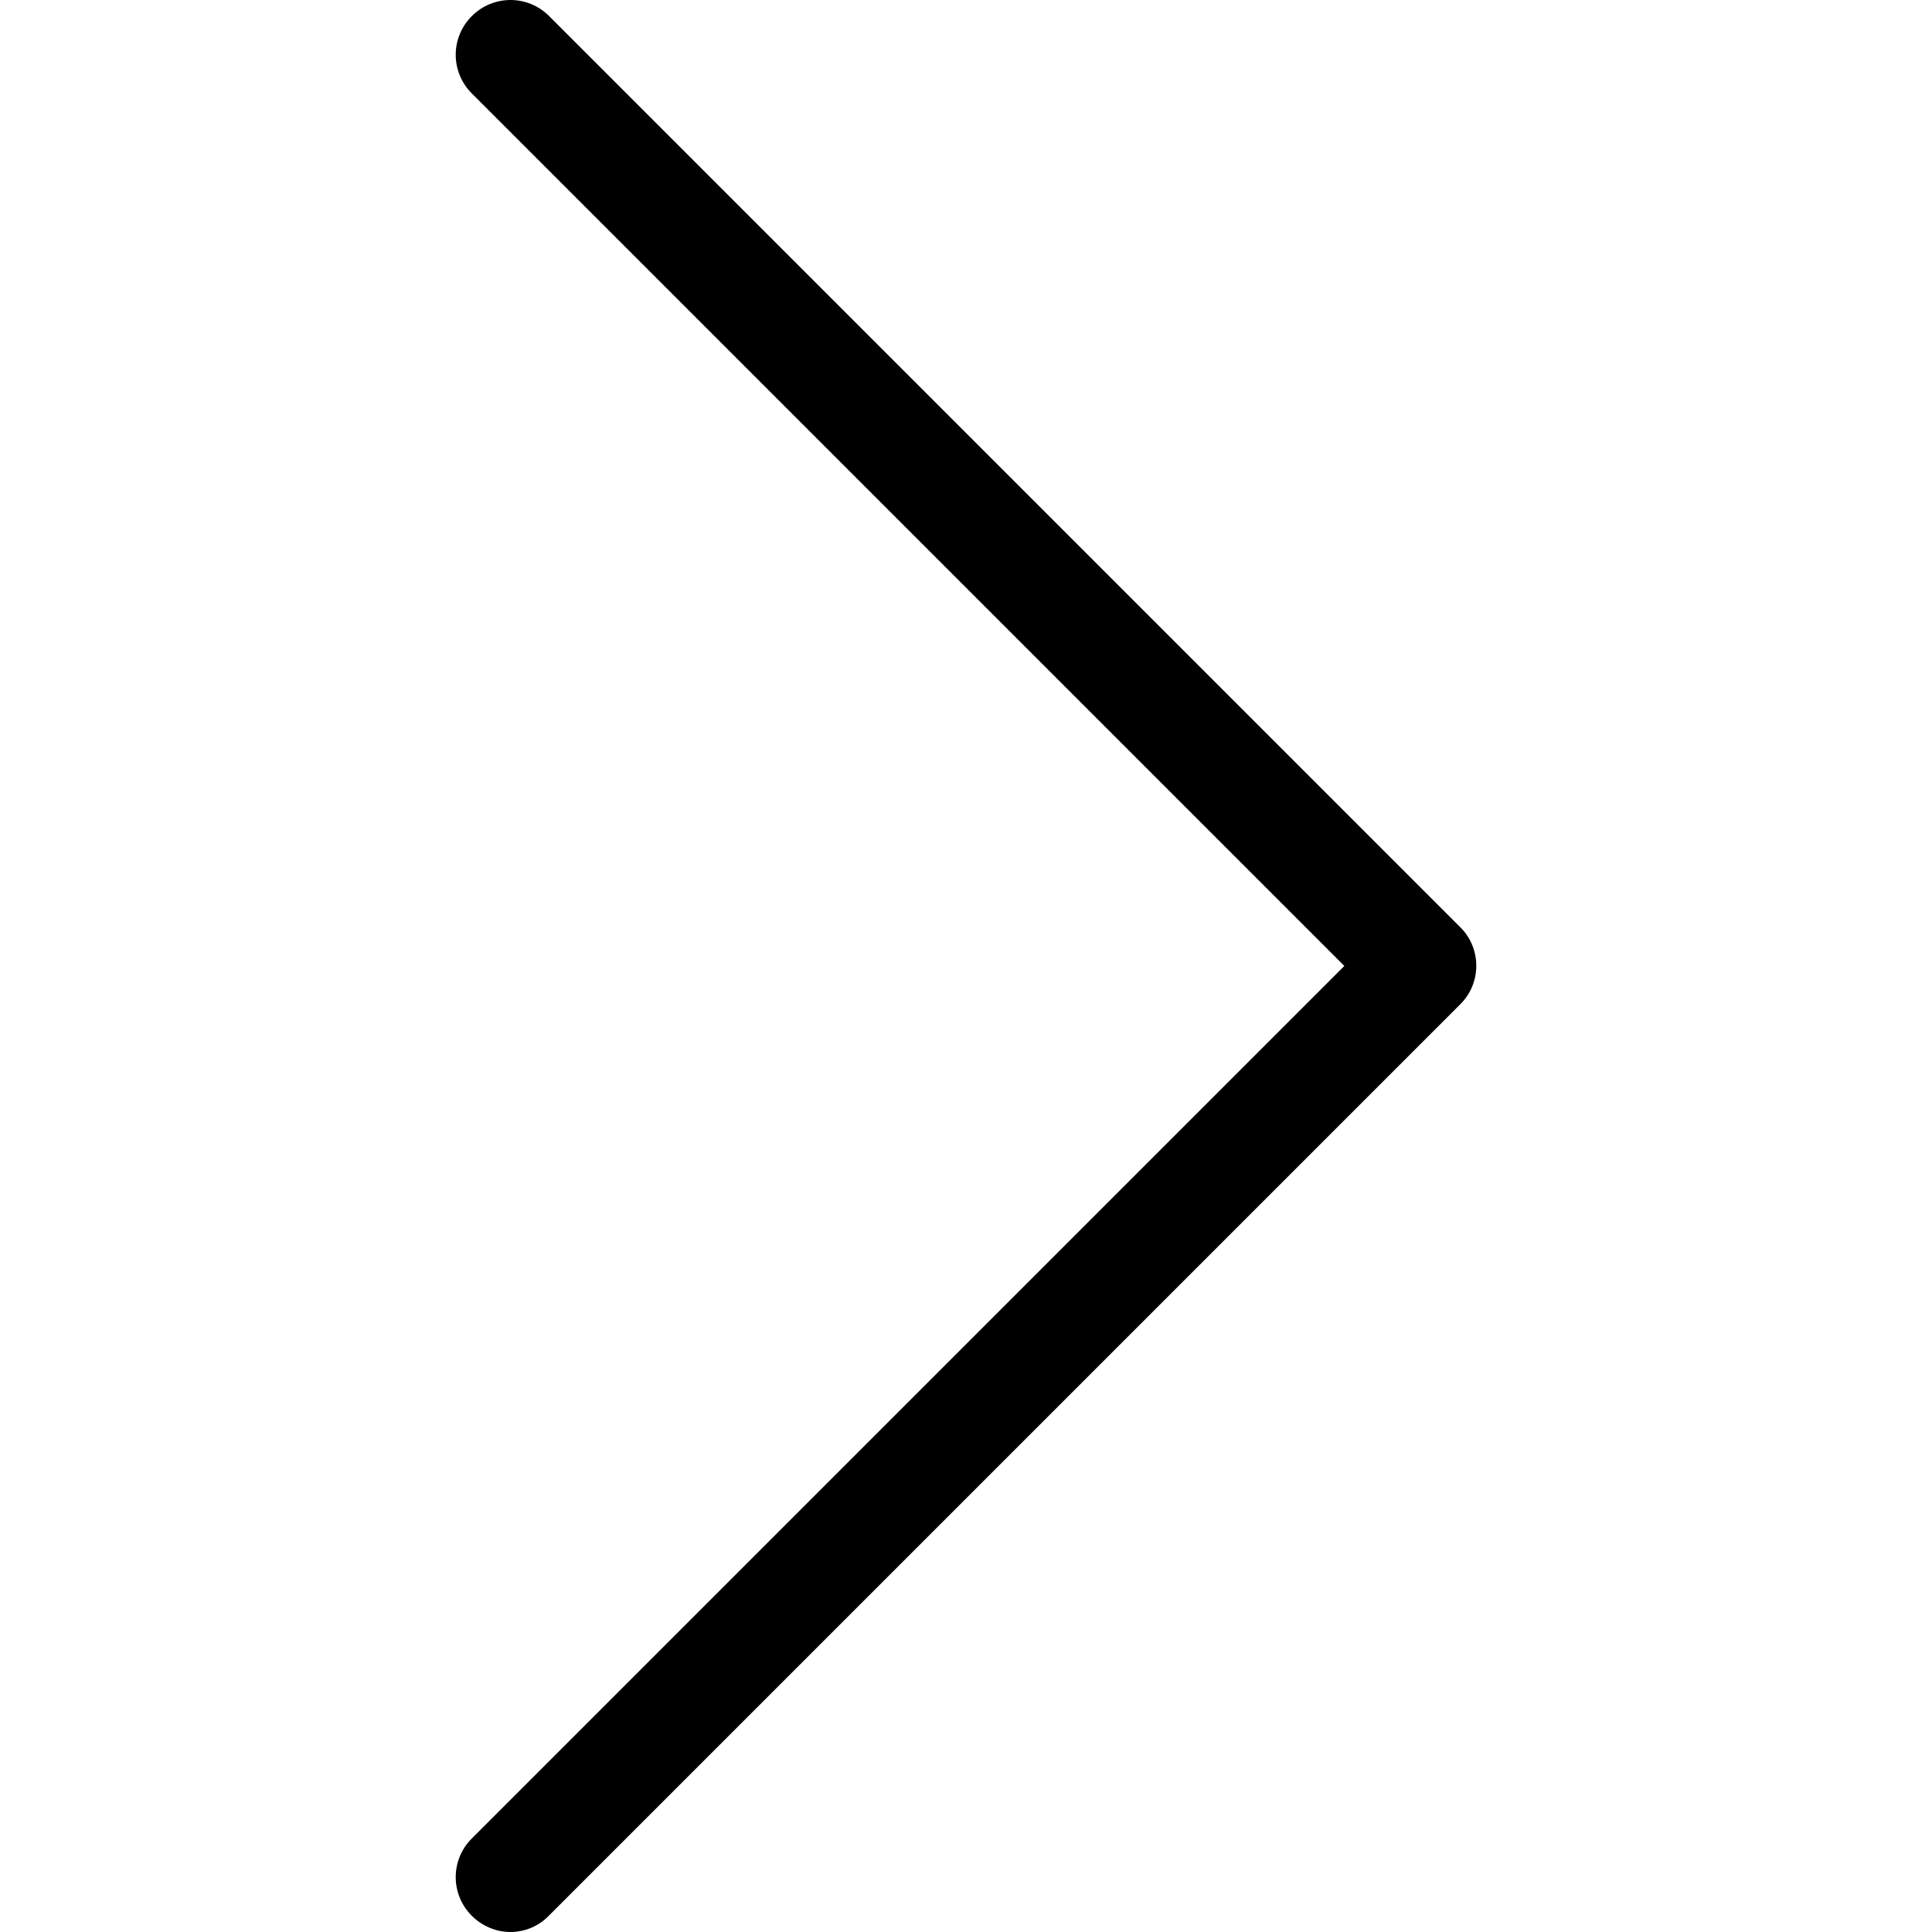
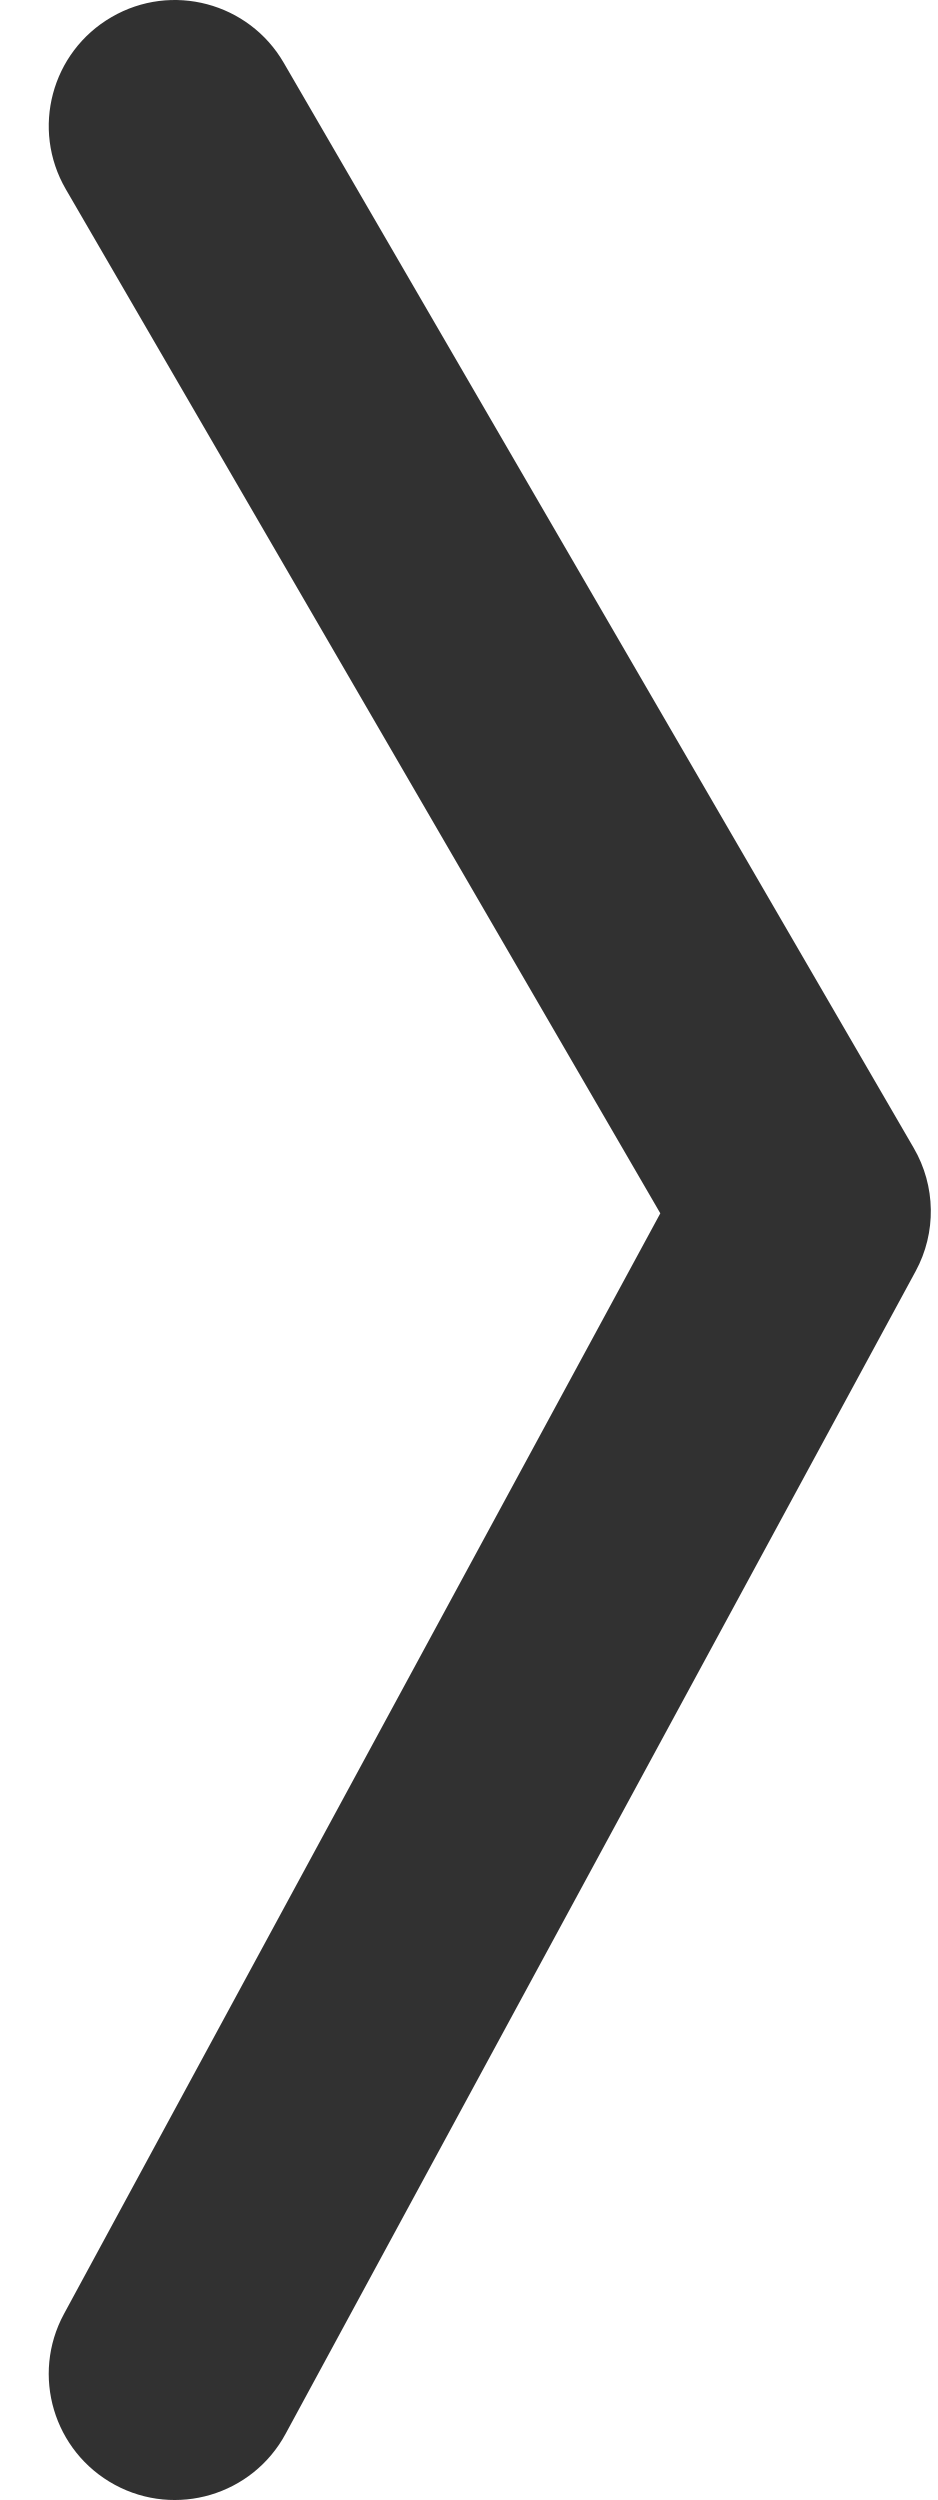
- <svg xmlns="http://www.w3.org/2000/svg" version="1.1" id="Capa_1" x="0px" y="0px" viewBox="0 0 477.175 477.175" style="enable-background:new 0 0 477.175 477.175;" xml:space="preserve">
-   <g>
-     <path d="M360.731,229.075l-225.1-225.1c-5.3-5.3-13.8-5.3-19.1,0s-5.3,13.8,0,19.1l215.5,215.5l-215.5,215.5   c-5.3,5.3-5.3,13.8,0,19.1c2.6,2.6,6.1,4,9.5,4c3.4,0,6.9-1.3,9.5-4l225.1-225.1C365.931,242.875,365.931,234.275,360.731,229.075z   " />
-   </g>
-   <g>
- </g>
-   <g>
- </g>
-   <g>
- </g>
-   <g>
- </g>
-   <g>
- </g>
-   <g>
- </g>
-   <g>
- </g>
-   <g>
- </g>
-   <g>
- </g>
-   <g>
- </g>
-   <g>
- </g>
-   <g>
- </g>
-   <g>
- </g>
-   <g>
- </g>
-   <g>
- </g>
+ <svg xmlns="http://www.w3.org/2000/svg" width="9" height="24" viewBox="0 0 9 24" fill="none">
+   <path fill-rule="evenodd" clip-rule="evenodd" d="M1.102 23.854C0.514 23.535 0.296 22.801 0.614 22.214L6.339 11.648L0.632 1.817C0.296 1.239 0.493 0.499 1.071 0.164C1.648 -0.172 2.389 0.025 2.724 0.603L8.772 11.021C8.984 11.385 8.991 11.834 8.79 12.204L2.741 23.366C2.423 23.954 1.689 24.172 1.102 23.854Z" fill="#313131" />
</svg>
